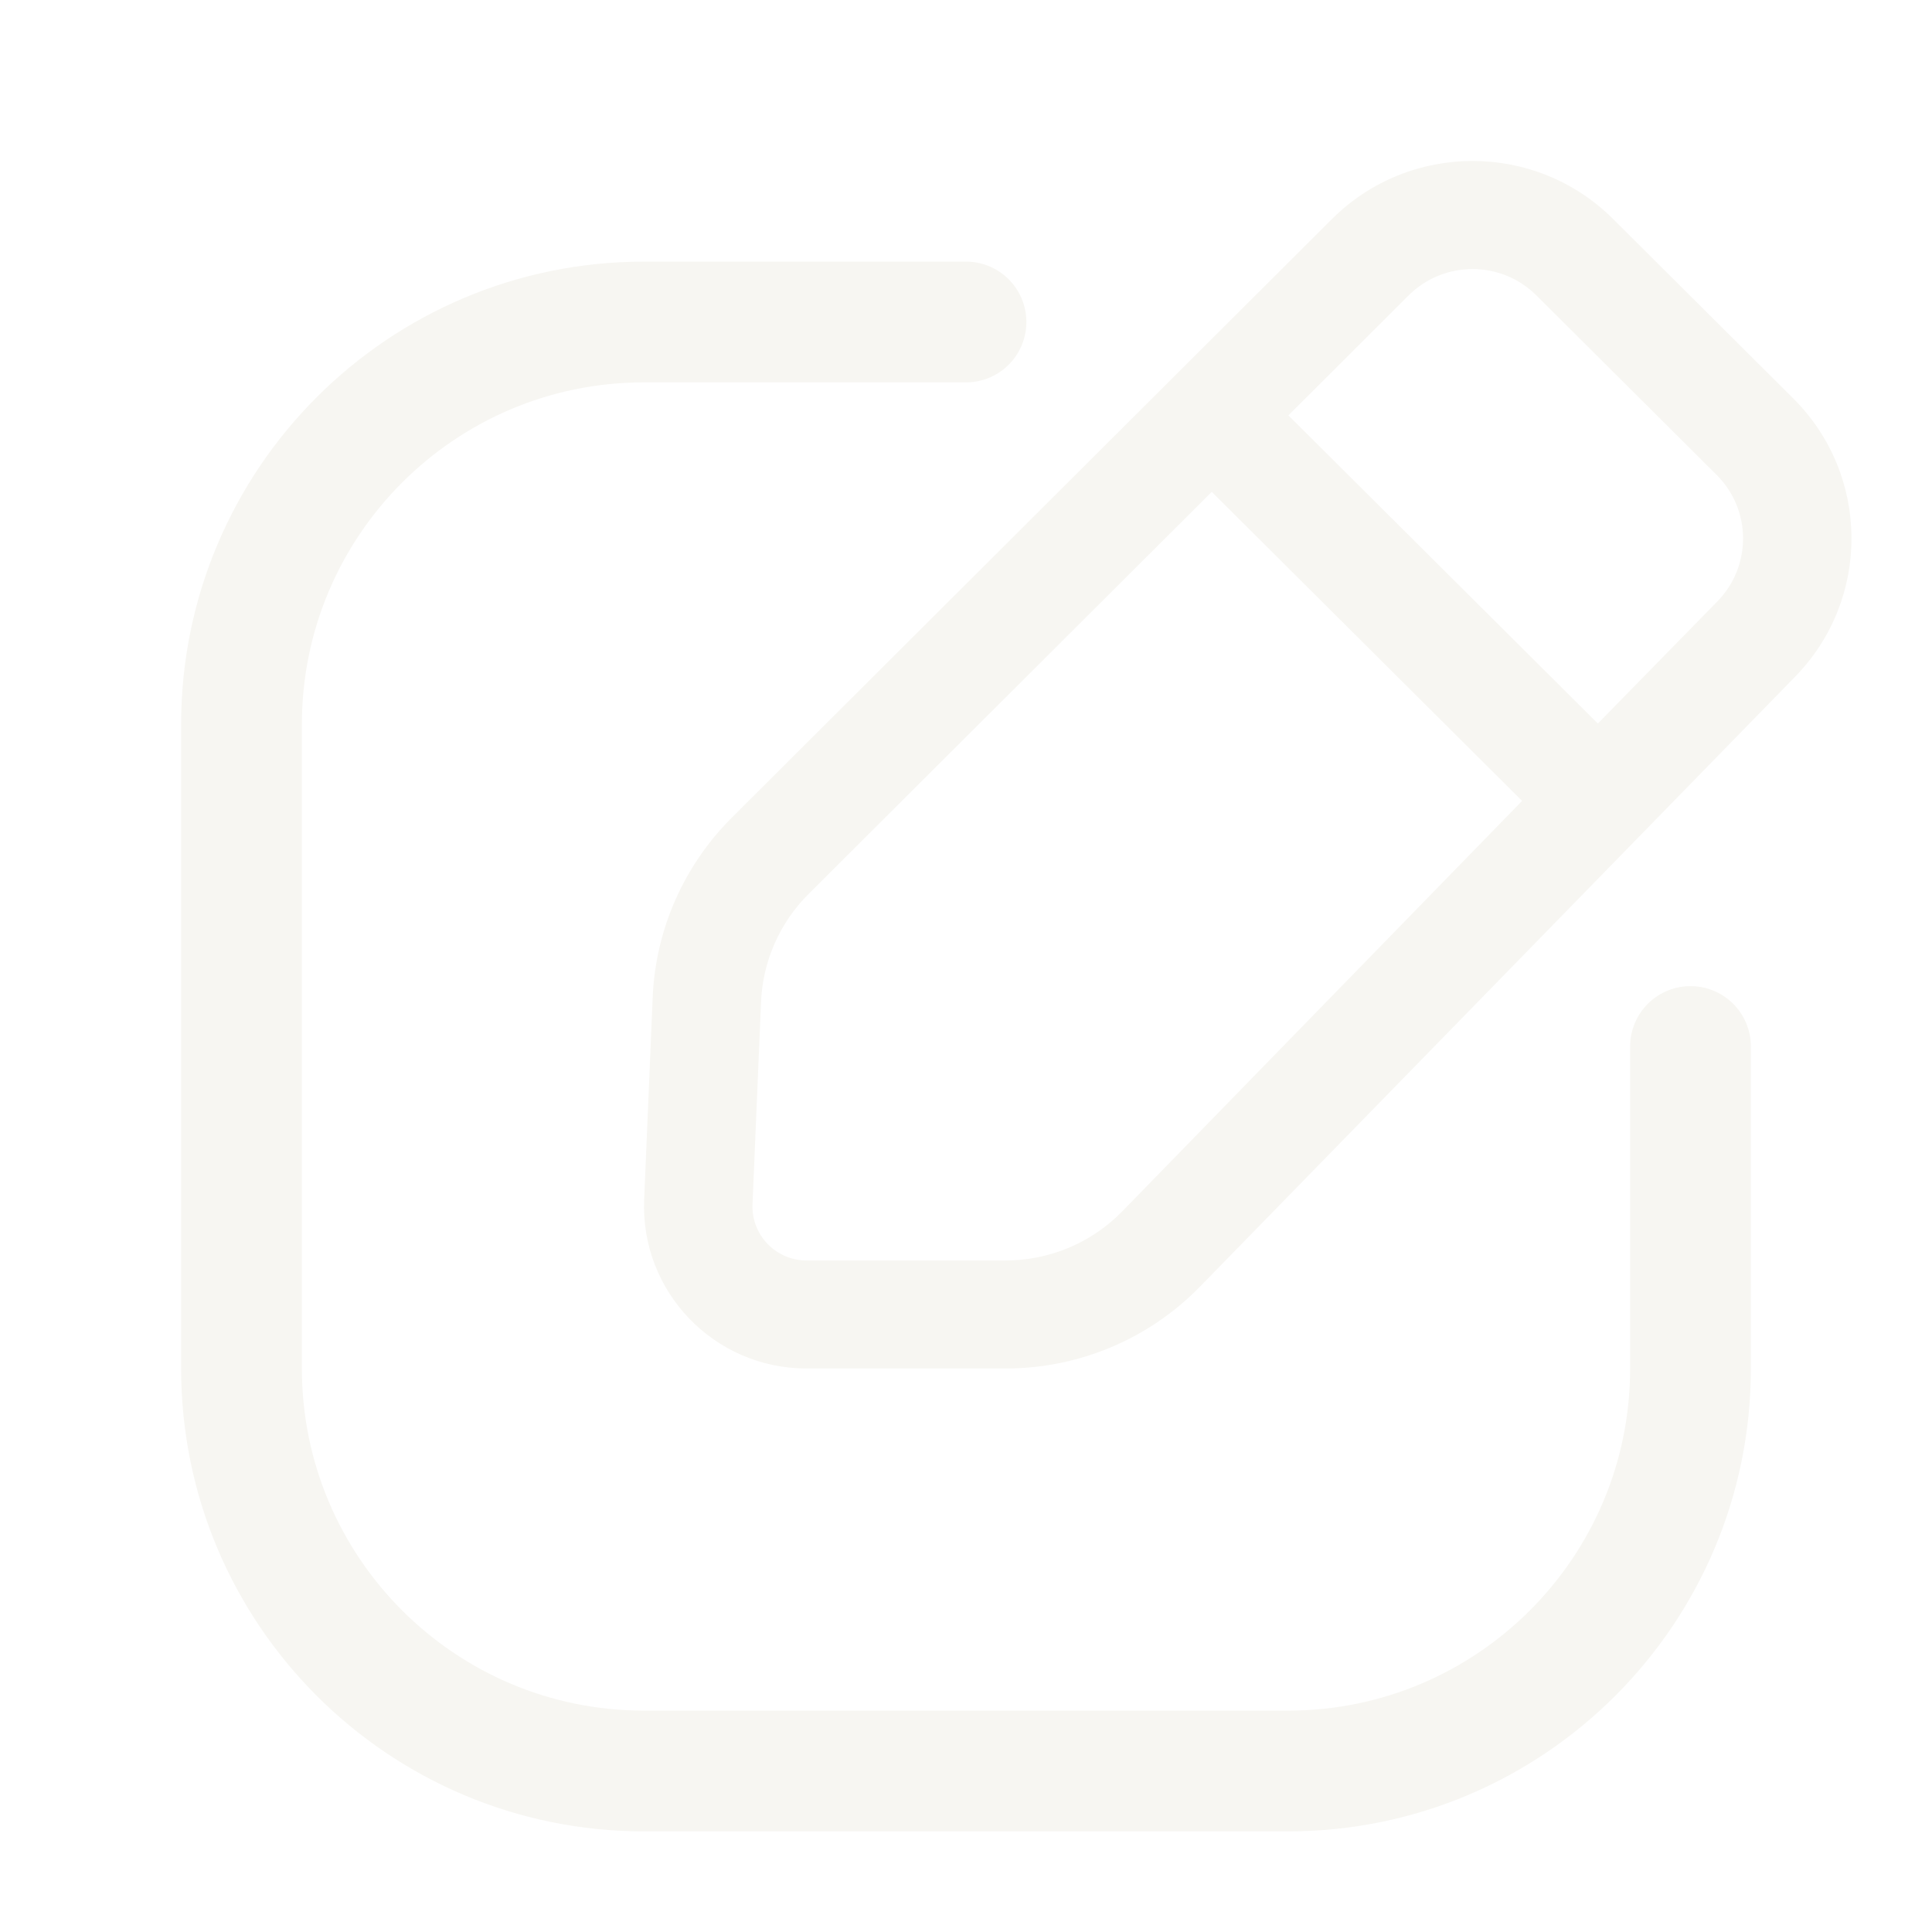
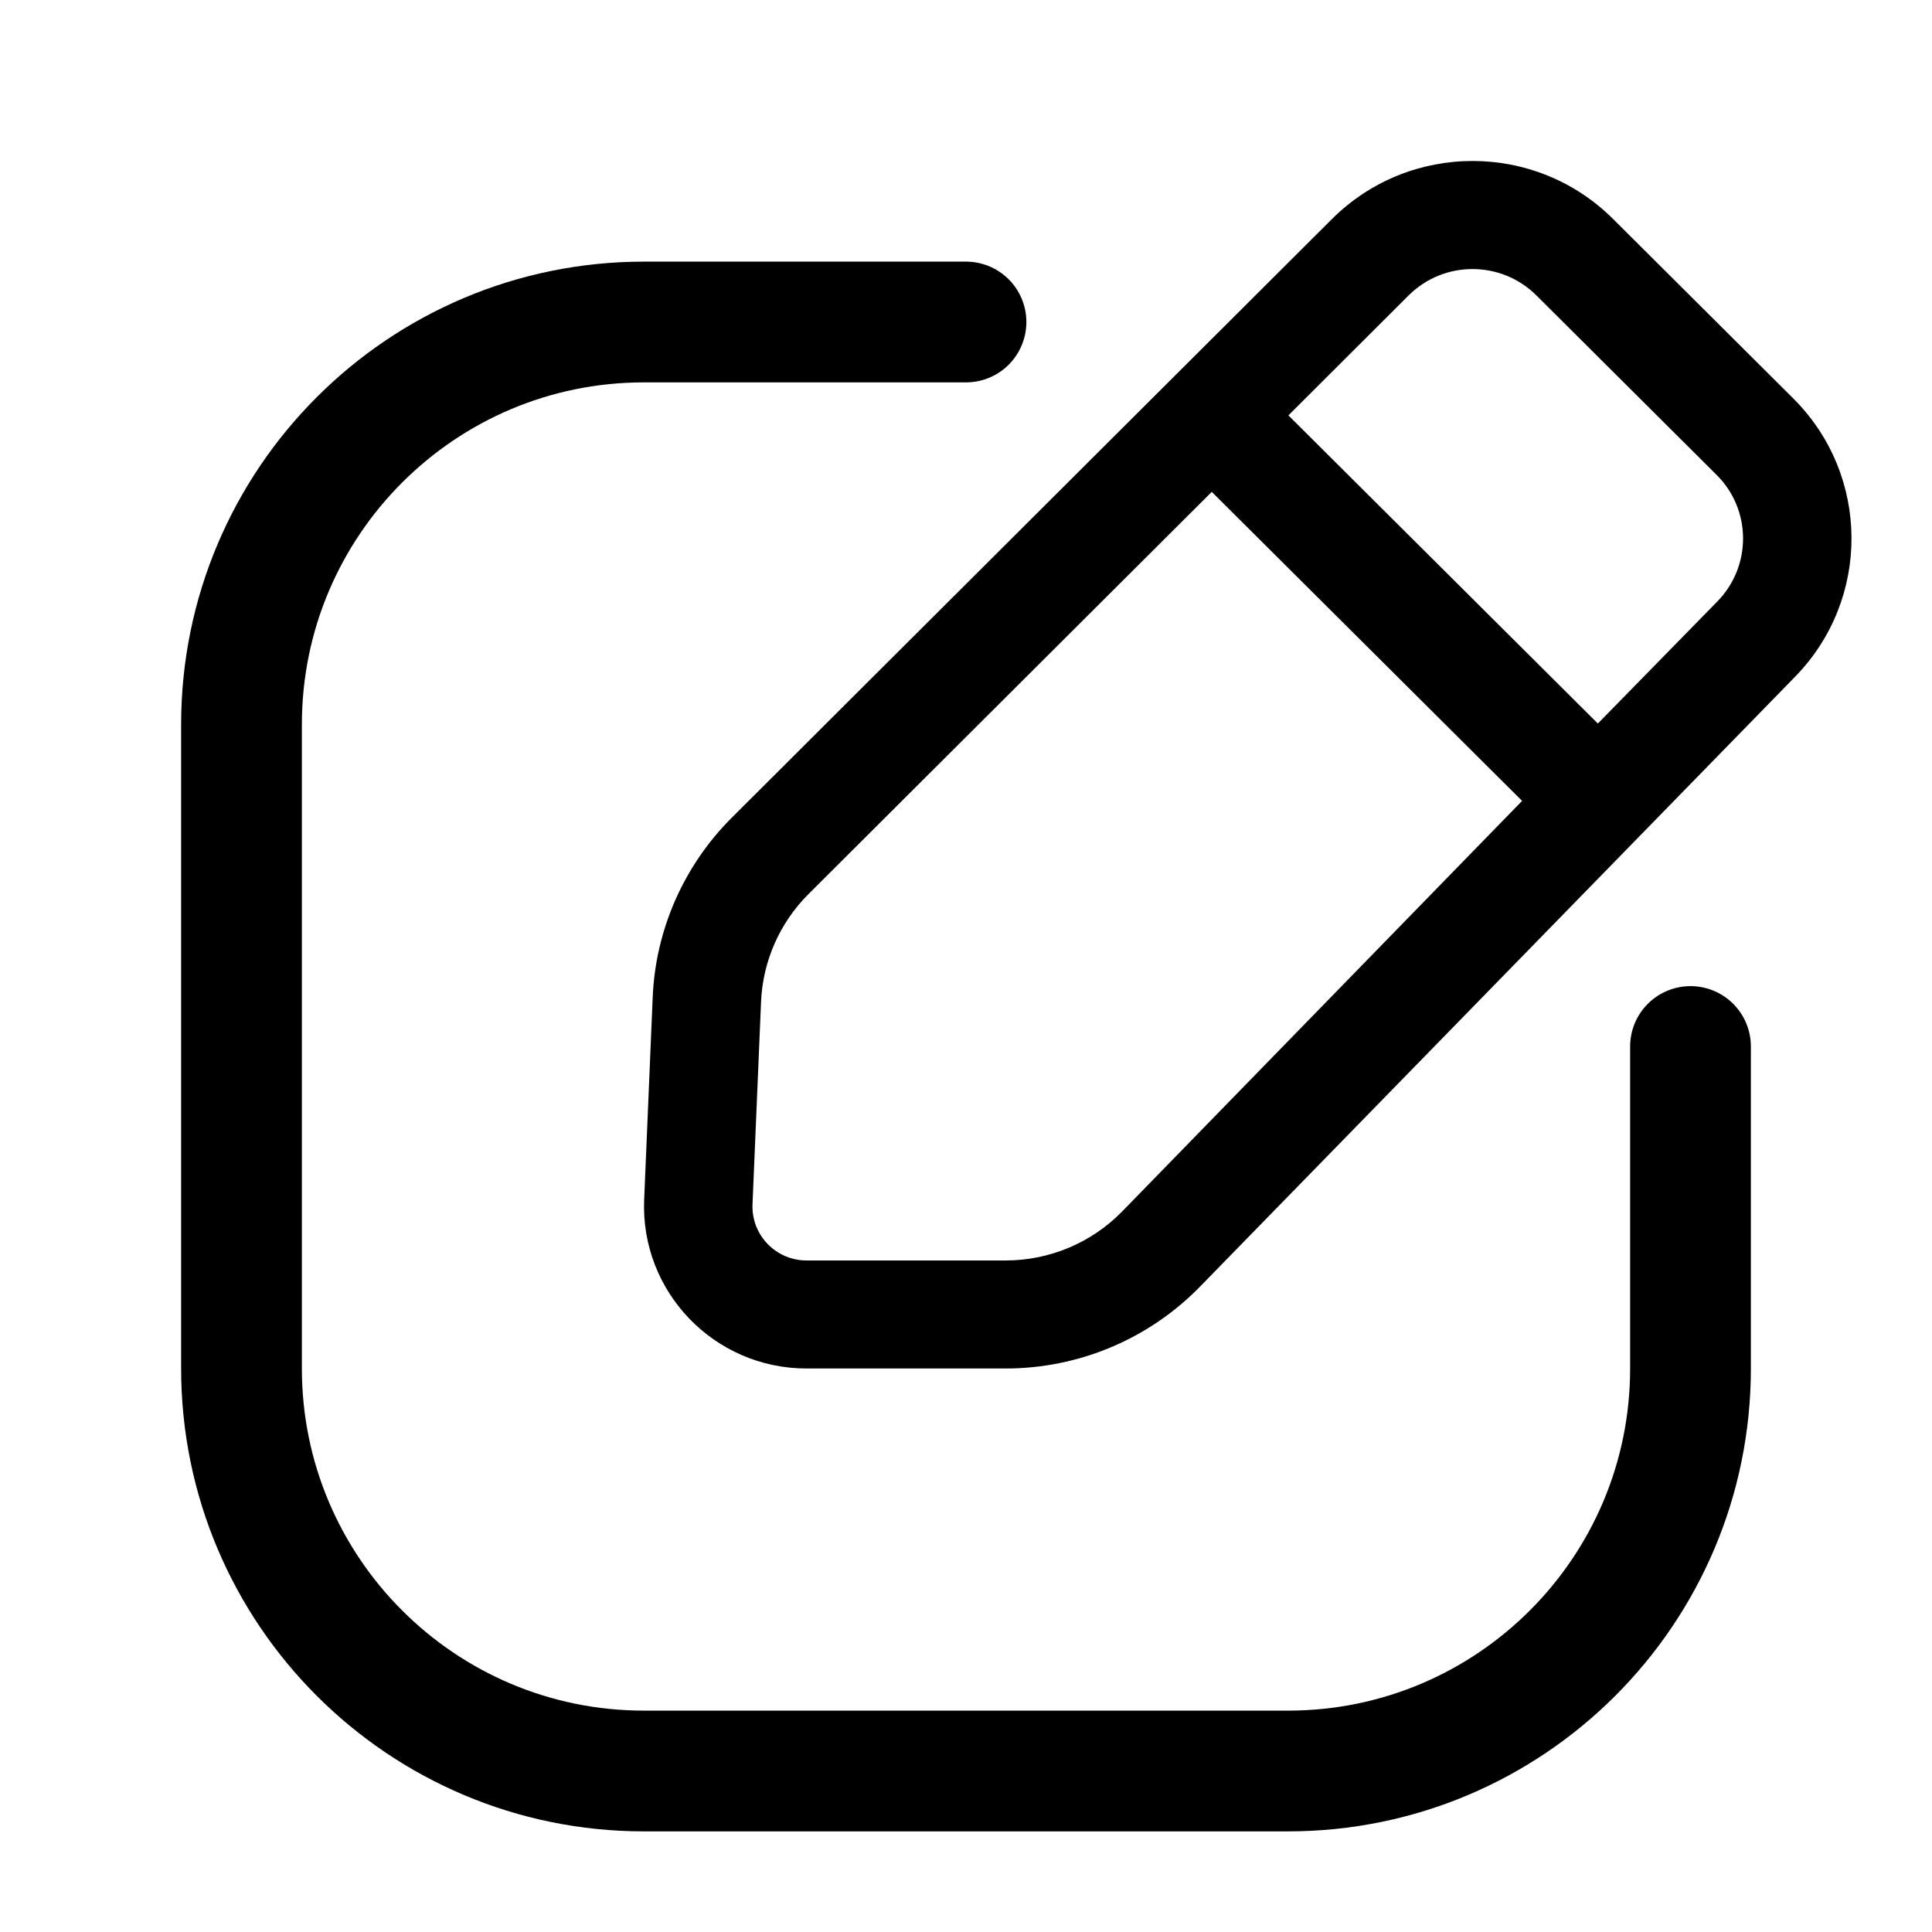
<svg xmlns="http://www.w3.org/2000/svg" width="24" height="24" viewBox="0 0 24 24" fill="none">
-   <path fill-rule="evenodd" clip-rule="evenodd" d="M20.038 2.72C19.073 1.759 17.51 1.76 16.546 2.721L9.09 10.158C8.494 10.753 8.143 11.549 8.108 12.389L8.002 14.902C7.954 16.046 8.871 17 10.02 17L12.492 17C13.4 17 14.269 16.635 14.903 15.987L22.298 8.408C23.242 7.443 23.233 5.902 22.276 4.949L20.038 2.72ZM17.498 3.67C17.937 3.233 18.647 3.233 19.086 3.67L21.324 5.899C21.759 6.331 21.763 7.032 21.334 7.471L19.849 8.988L16.005 5.16L17.498 3.67ZM15.053 6.11L10.043 11.107C9.685 11.464 9.475 11.942 9.454 12.446L9.348 14.958C9.331 15.34 9.637 15.658 10.02 15.658L12.492 15.658C13.037 15.658 13.559 15.439 13.939 15.05L18.908 9.949L15.053 6.11Z" fill="#F7F6F2" />
-   <path d="M21 13V17C21 19.761 18.761 22 16 22H8C5.239 22 3 19.761 3 17V9C3 6.239 5.239 4 8 4H12" stroke="#F7F6F2" stroke-width="1.5" stroke-linecap="round" />
+   <path fill-rule="evenodd" clip-rule="evenodd" d="M20.038 2.72C19.073 1.759 17.51 1.76 16.546 2.721L9.09 10.158C8.494 10.753 8.143 11.549 8.108 12.389L8.002 14.902C7.954 16.046 8.871 17 10.02 17L12.492 17C13.4 17 14.269 16.635 14.903 15.987L22.298 8.408C23.242 7.443 23.233 5.902 22.276 4.949L20.038 2.72ZM17.498 3.67C17.937 3.233 18.647 3.233 19.086 3.67L21.324 5.899C21.759 6.331 21.763 7.032 21.334 7.471L19.849 8.988L16.005 5.16L17.498 3.67ZM15.053 6.11L10.043 11.107C9.685 11.464 9.475 11.942 9.454 12.446L9.348 14.958C9.331 15.34 9.637 15.658 10.02 15.658L12.492 15.658C13.037 15.658 13.559 15.439 13.939 15.05L18.908 9.949L15.053 6.11Z" fill="currentColor" />
+   <path d="M21 13V17C21 19.761 18.761 22 16 22H8C5.239 22 3 19.761 3 17V9C3 6.239 5.239 4 8 4H12" stroke="currentColor" stroke-width="1.5" stroke-linecap="round" />
</svg>
